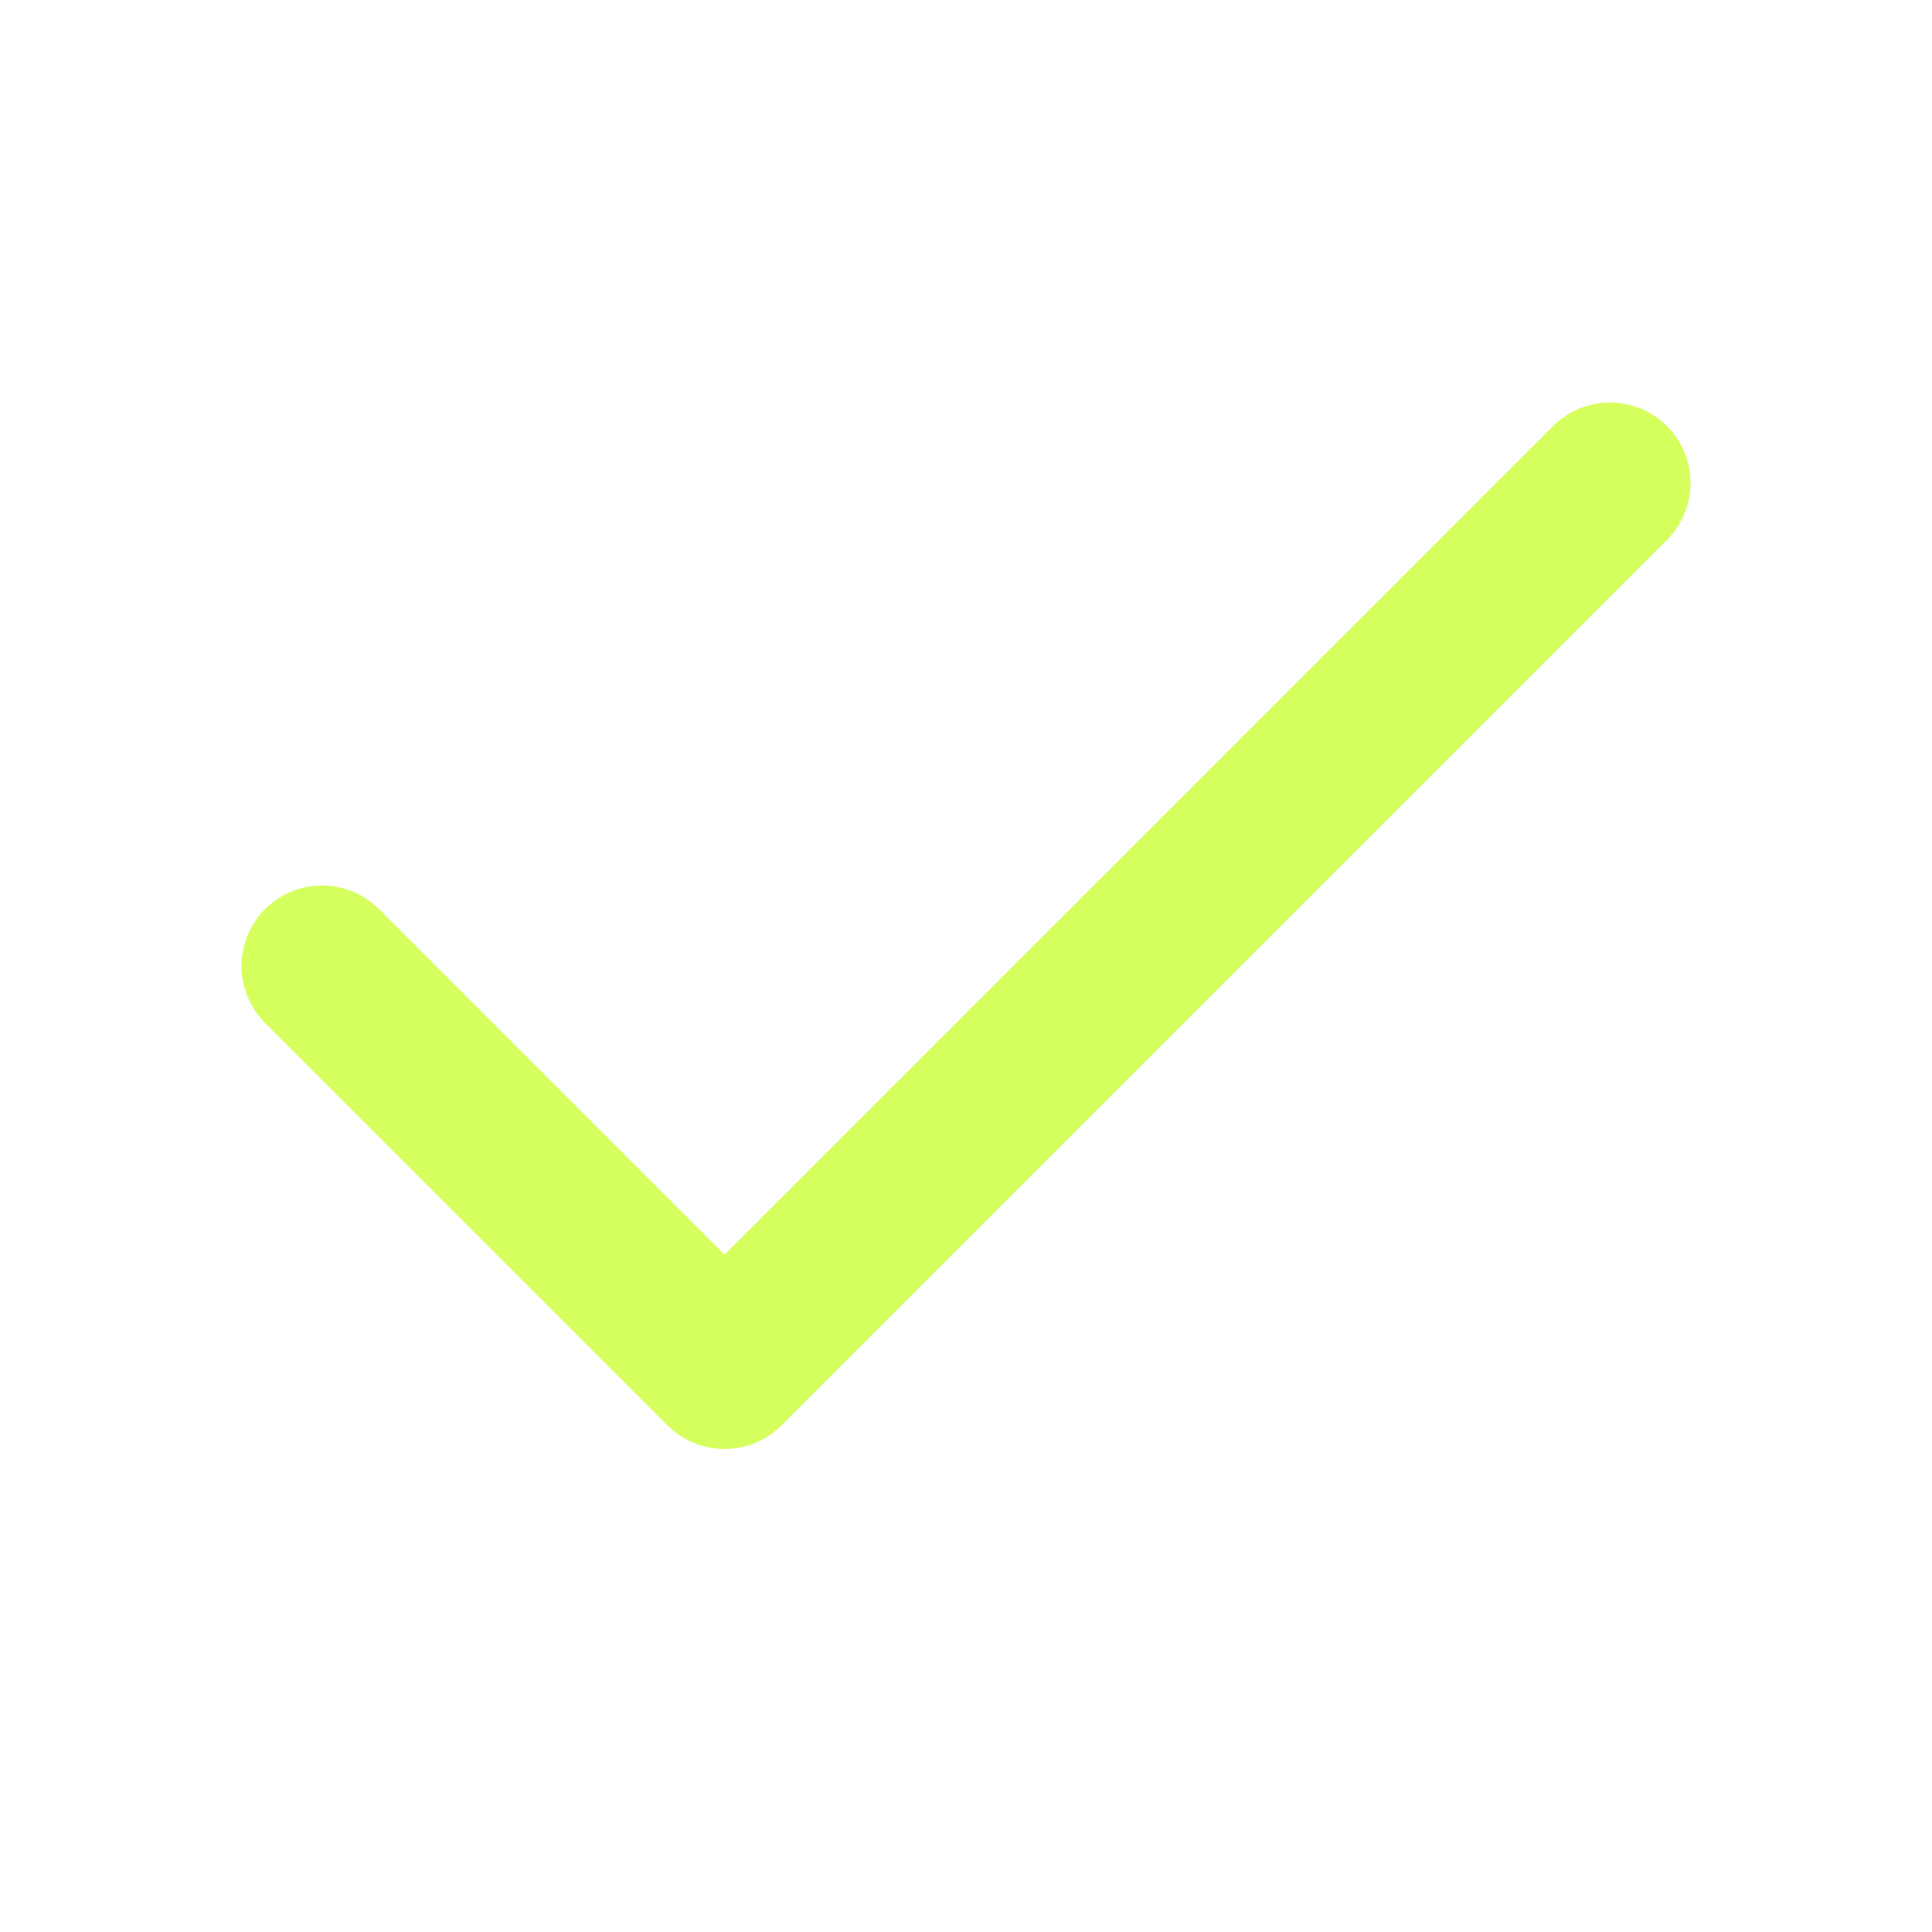
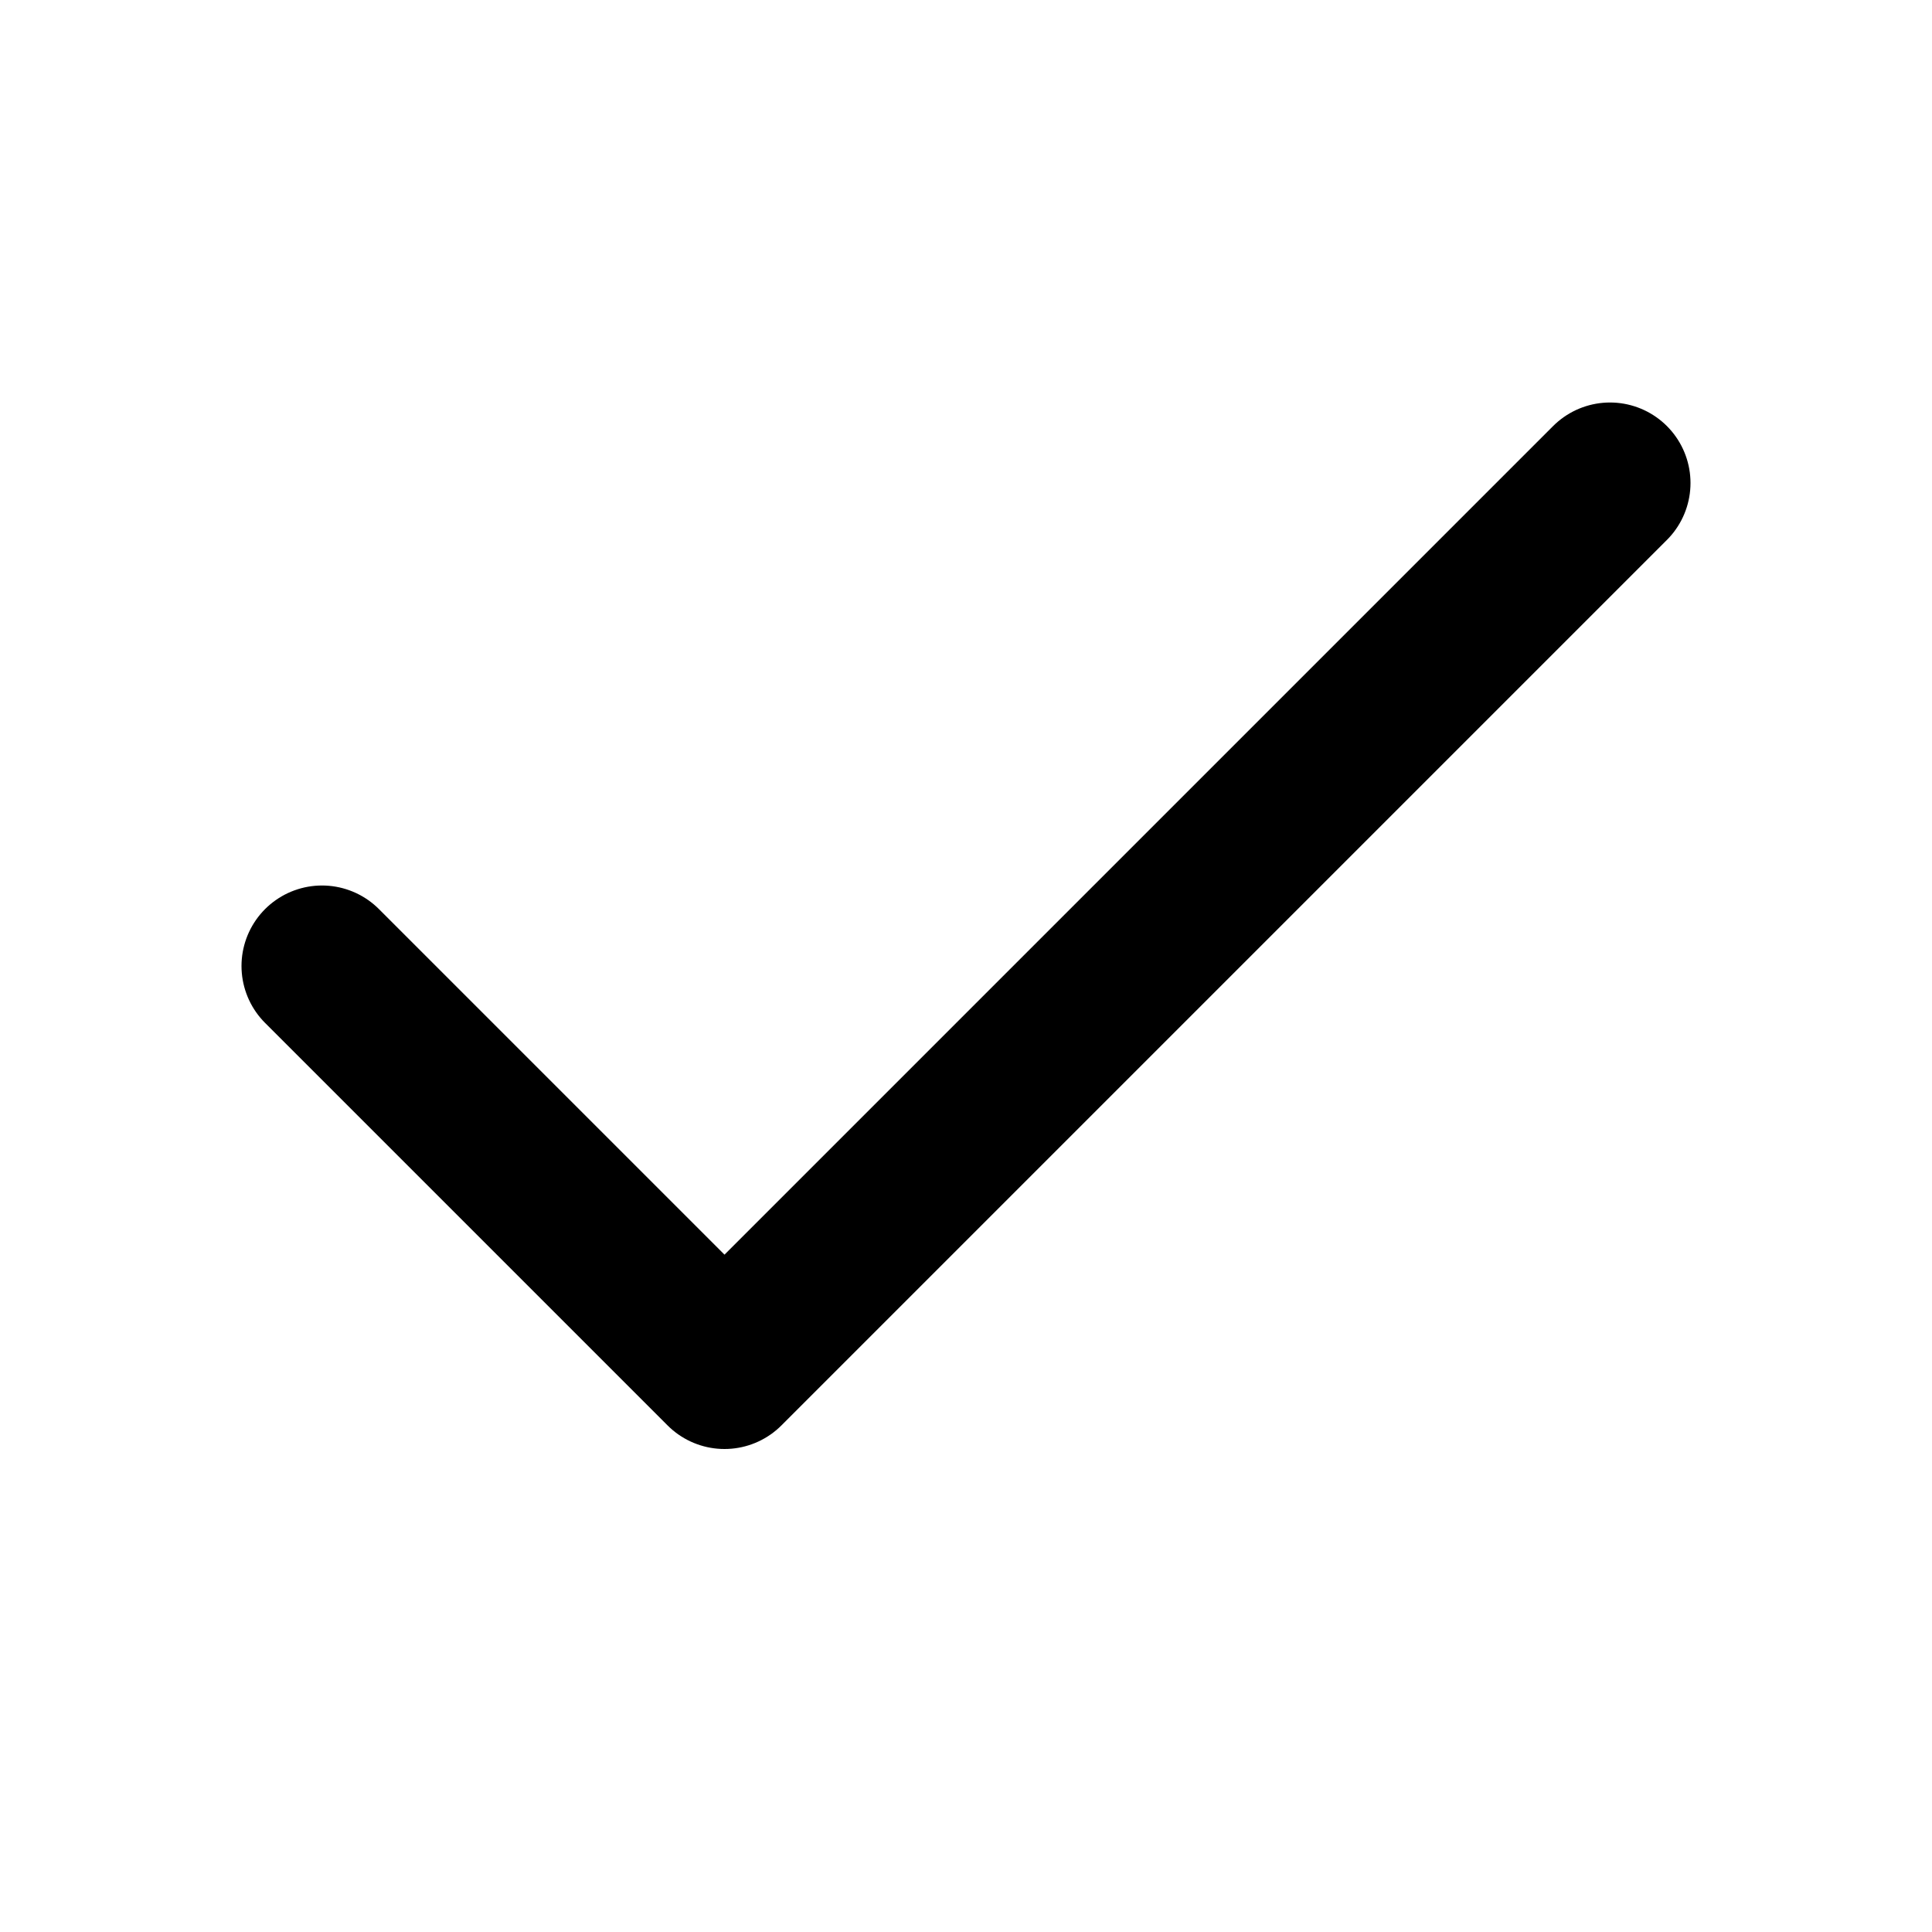
- <svg xmlns="http://www.w3.org/2000/svg" width="12" height="12" viewBox="0 0 12 12" fill="none">
-   <path d="M10 3L4.5 8.5L2 6" stroke="#D5FF5C" stroke-linecap="round" stroke-linejoin="round" />
+ <svg xmlns="http://www.w3.org/2000/svg" viewBox="0 0 24 24" fill="none" stroke="currentColor" stroke-width="2" stroke-linecap="round" stroke-linejoin="round" class="feather feather-check">
+   <path d="M20 6L9 17l-5-5" />
</svg>
